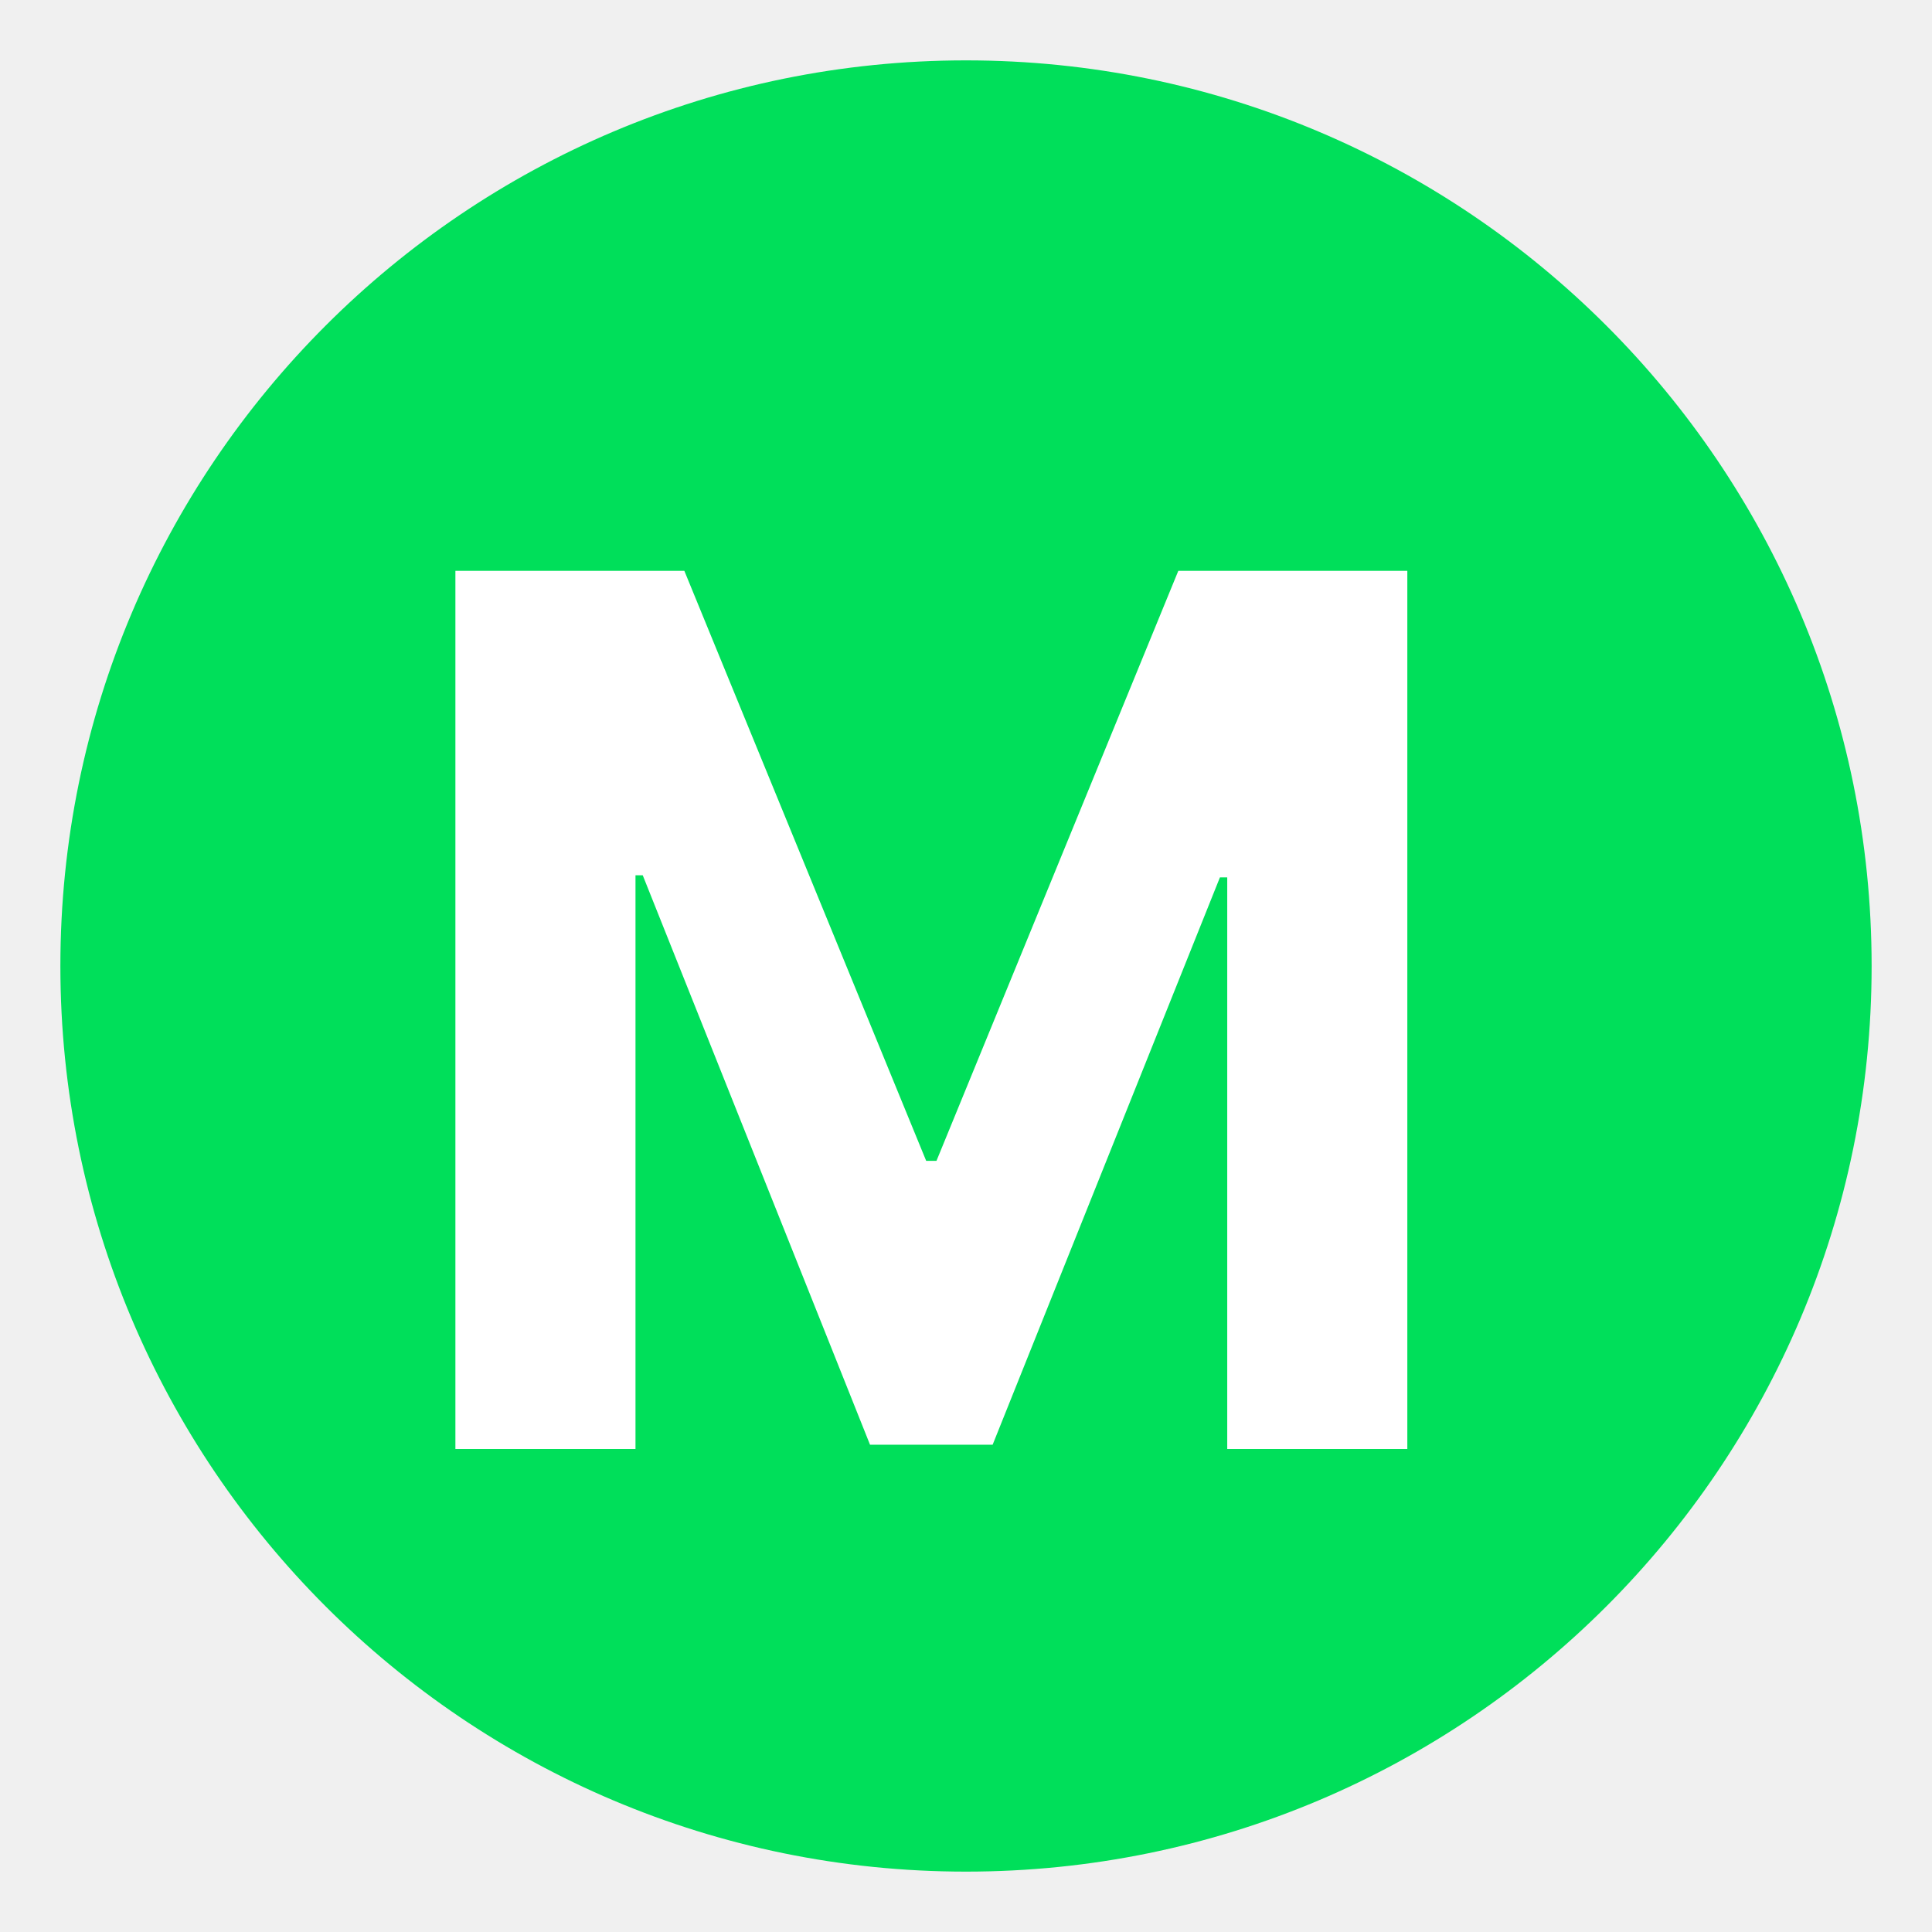
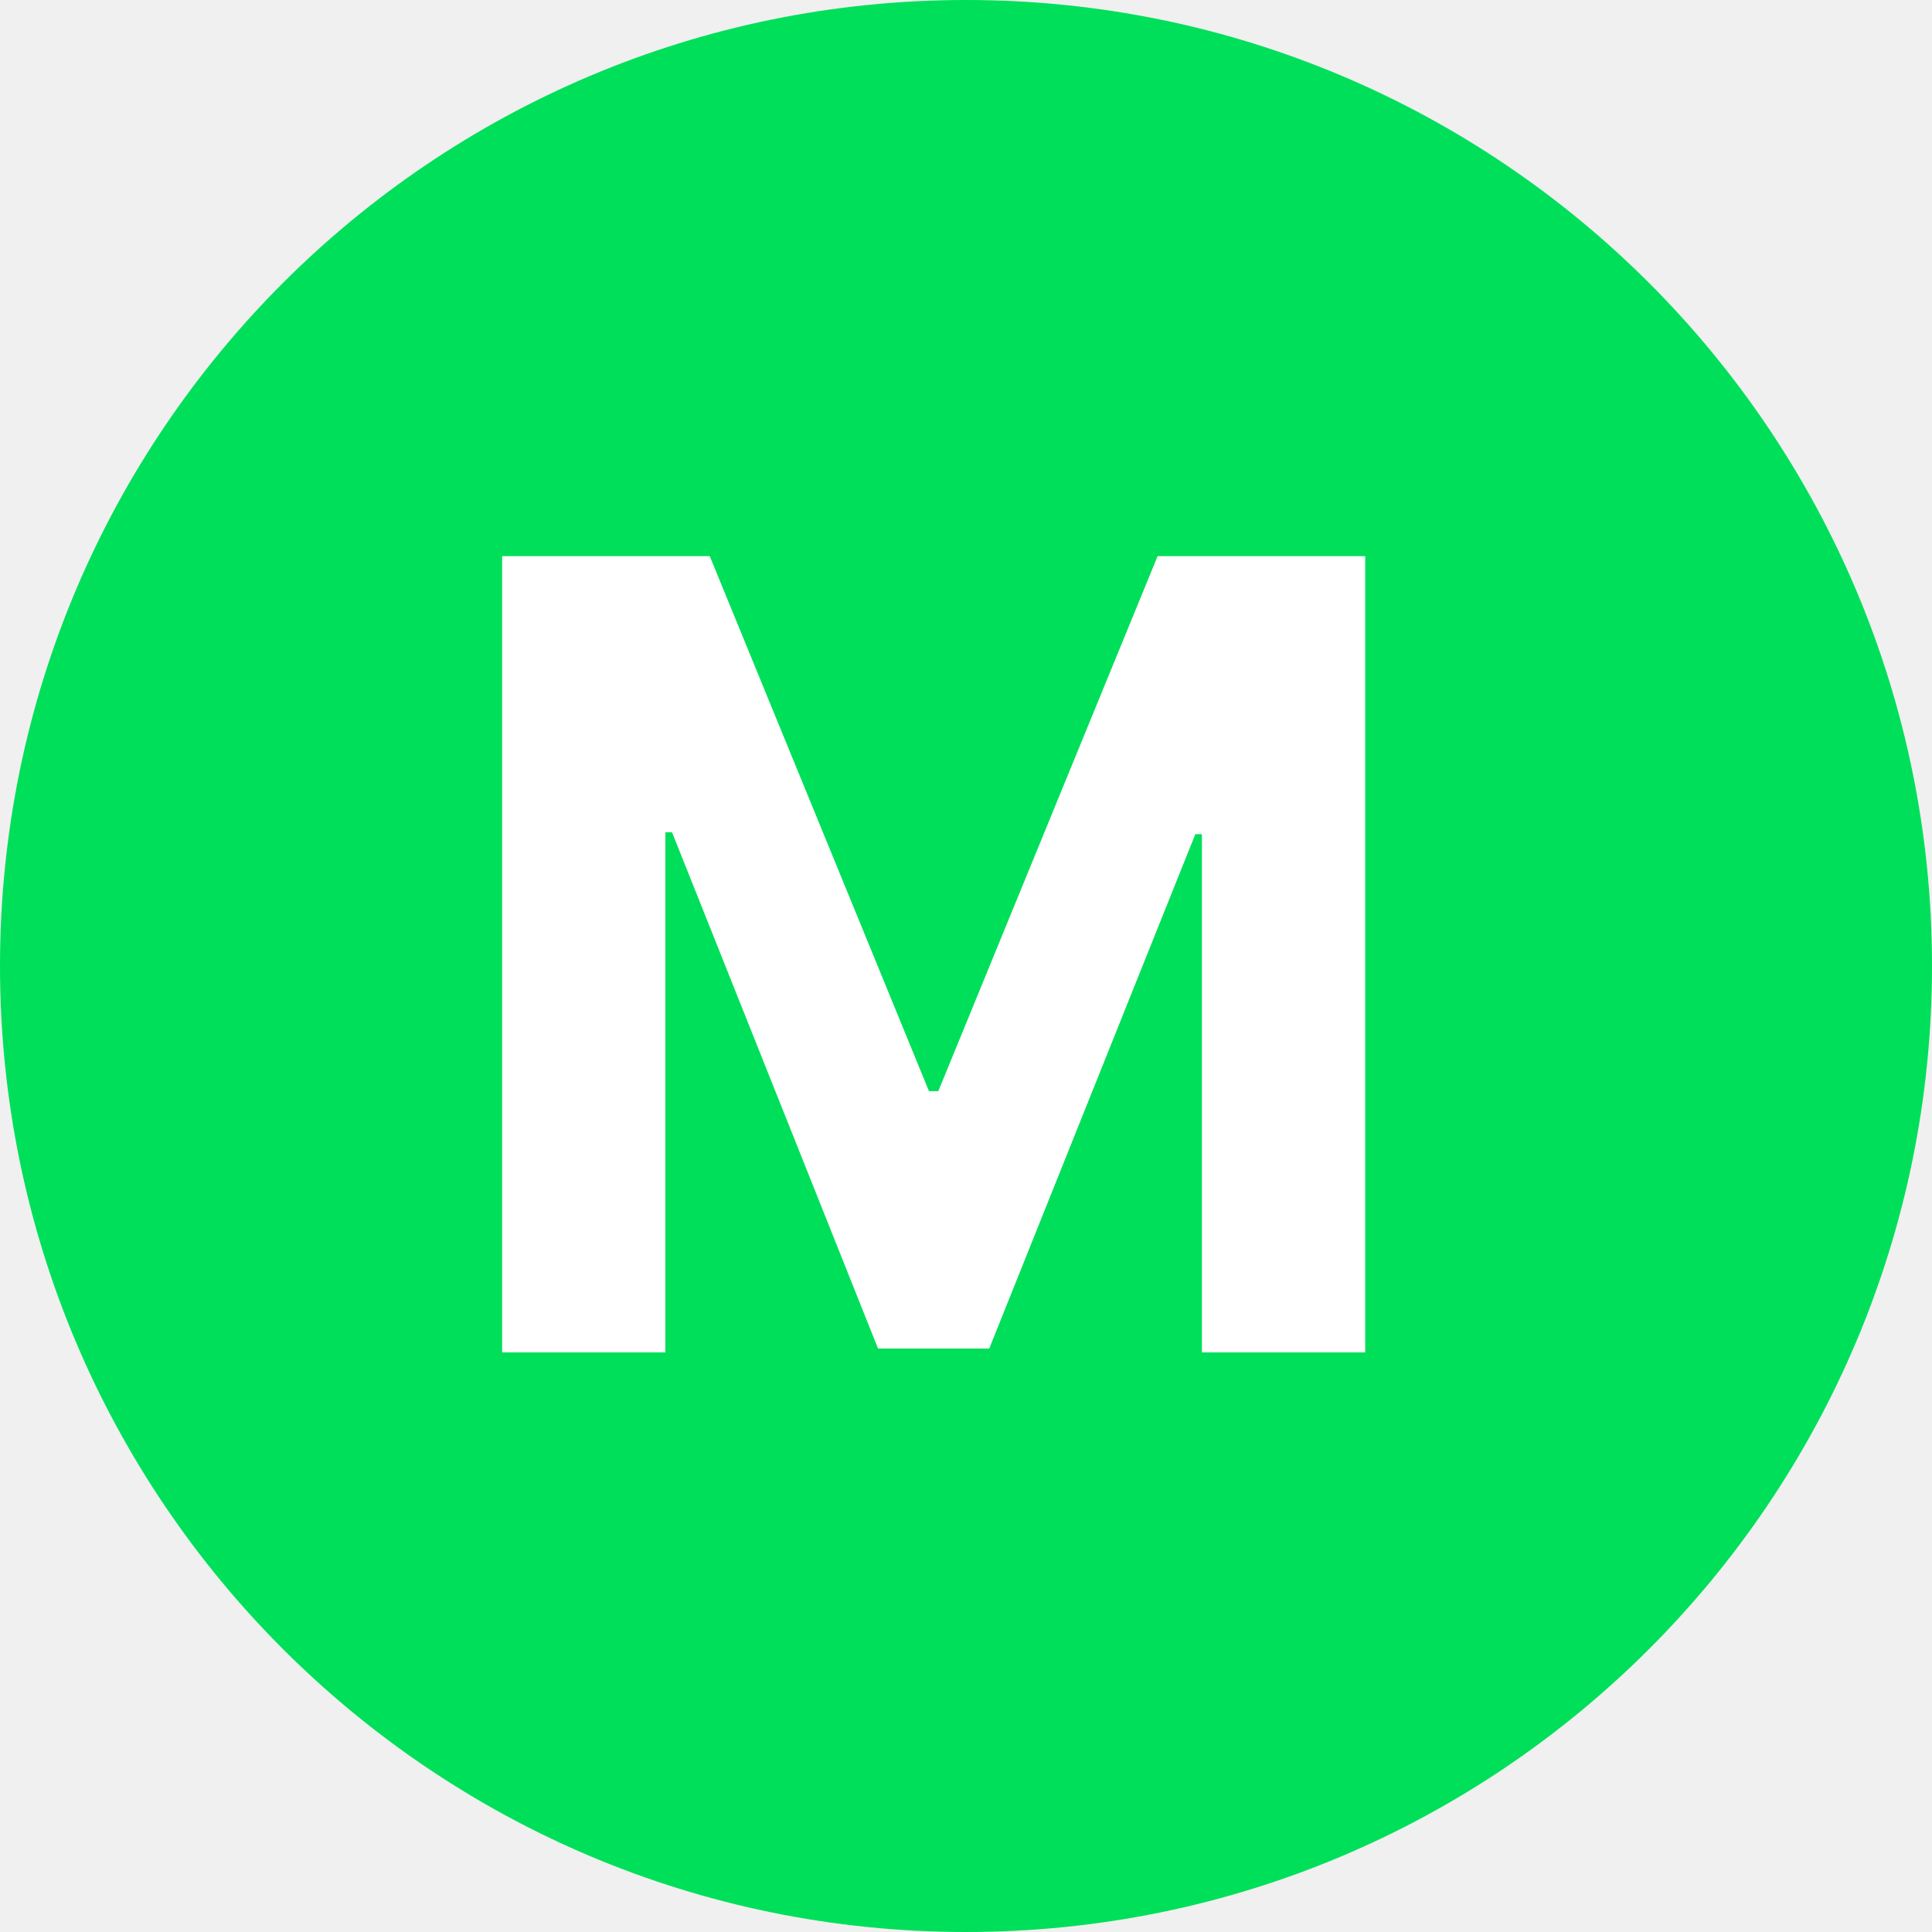
- <svg xmlns="http://www.w3.org/2000/svg" width="28" height="28" viewBox="0 0 28 28" fill="none">
-   <rect x="0.875" y="0.875" width="26.25" height="26.25" rx="13.125" fill="#00DF5A" />
-   <path d="M6.6 8.273H9.918L13.423 16.824H13.572L17.077 8.273H20.396V21H17.786V12.716H17.68L14.386 20.938H12.609L9.315 12.685H9.21V21H6.6V8.273Z" fill="white" />
+ <svg xmlns="http://www.w3.org/2000/svg" width="30" height="30" viewBox="0 0 30 30" fill="none">
+   <rect width="30" height="30" rx="15" fill="#00DF5A" />
+   <path d="M7.797 8.636H11.021L14.425 16.943H14.57L17.975 8.636H21.199V21H18.663V12.953H18.561L15.361 20.94H13.634L10.435 12.923H10.332V21H7.797V8.636Z" fill="white" />
</svg>
